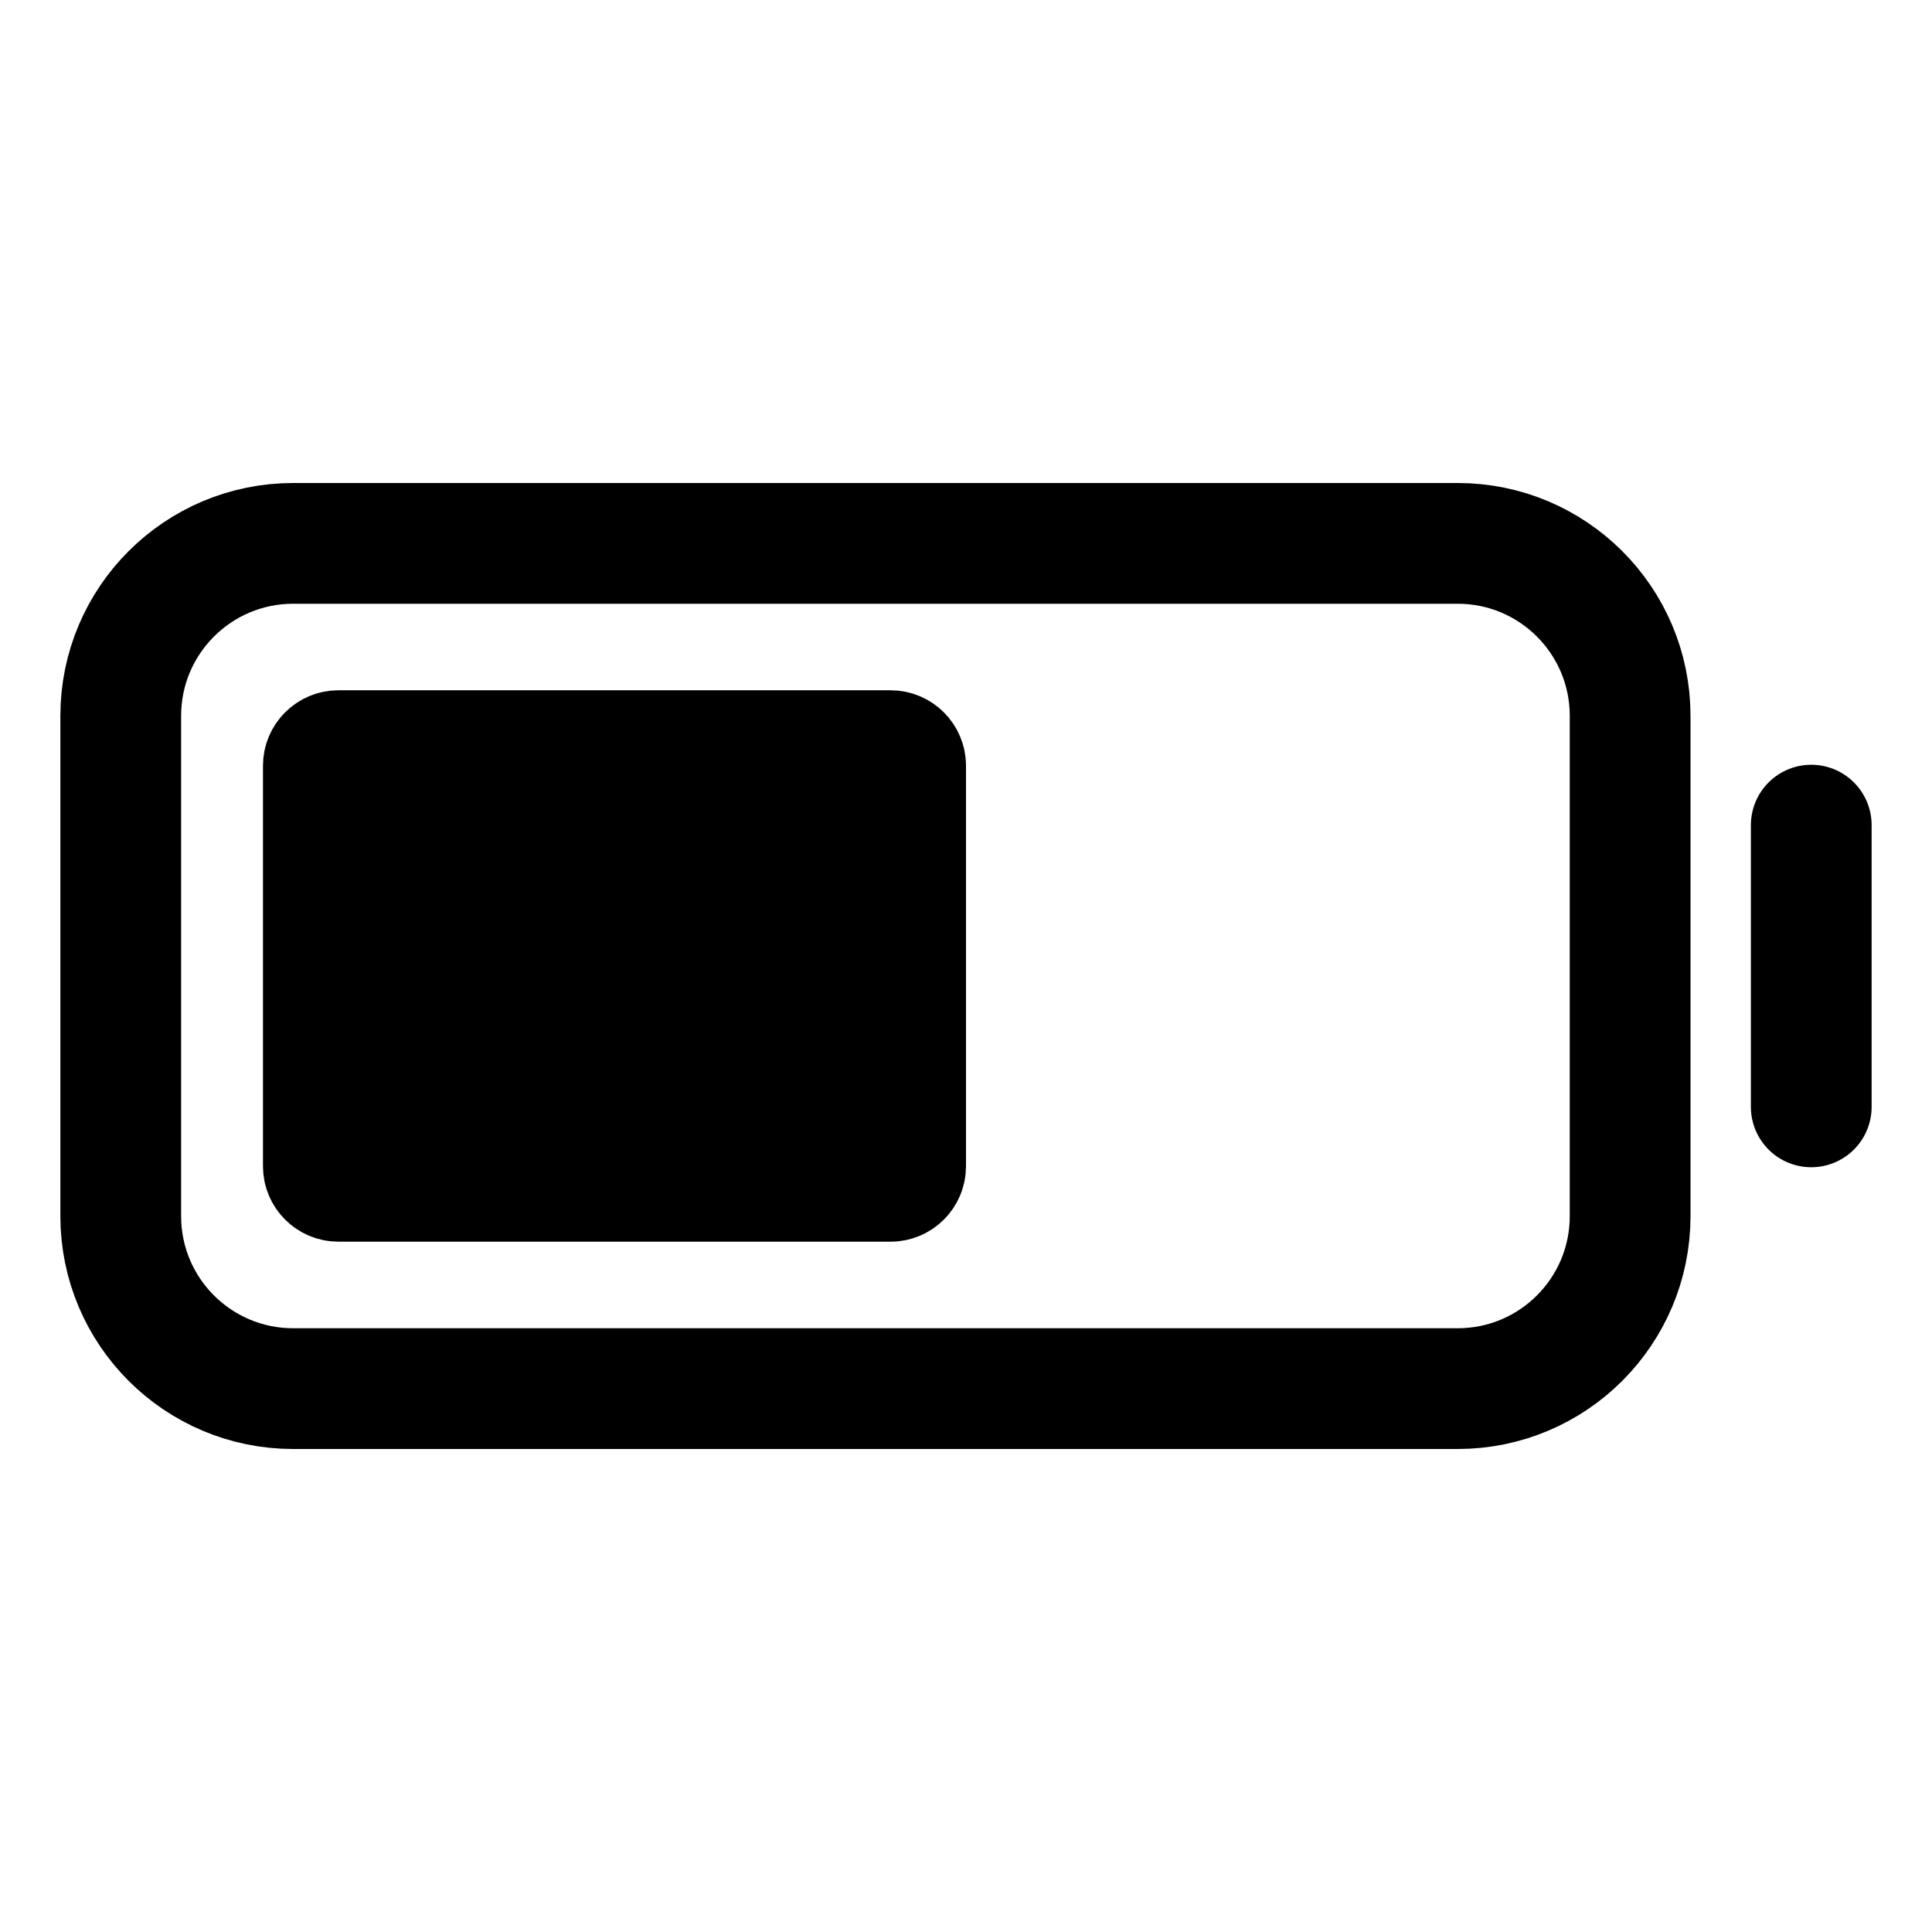
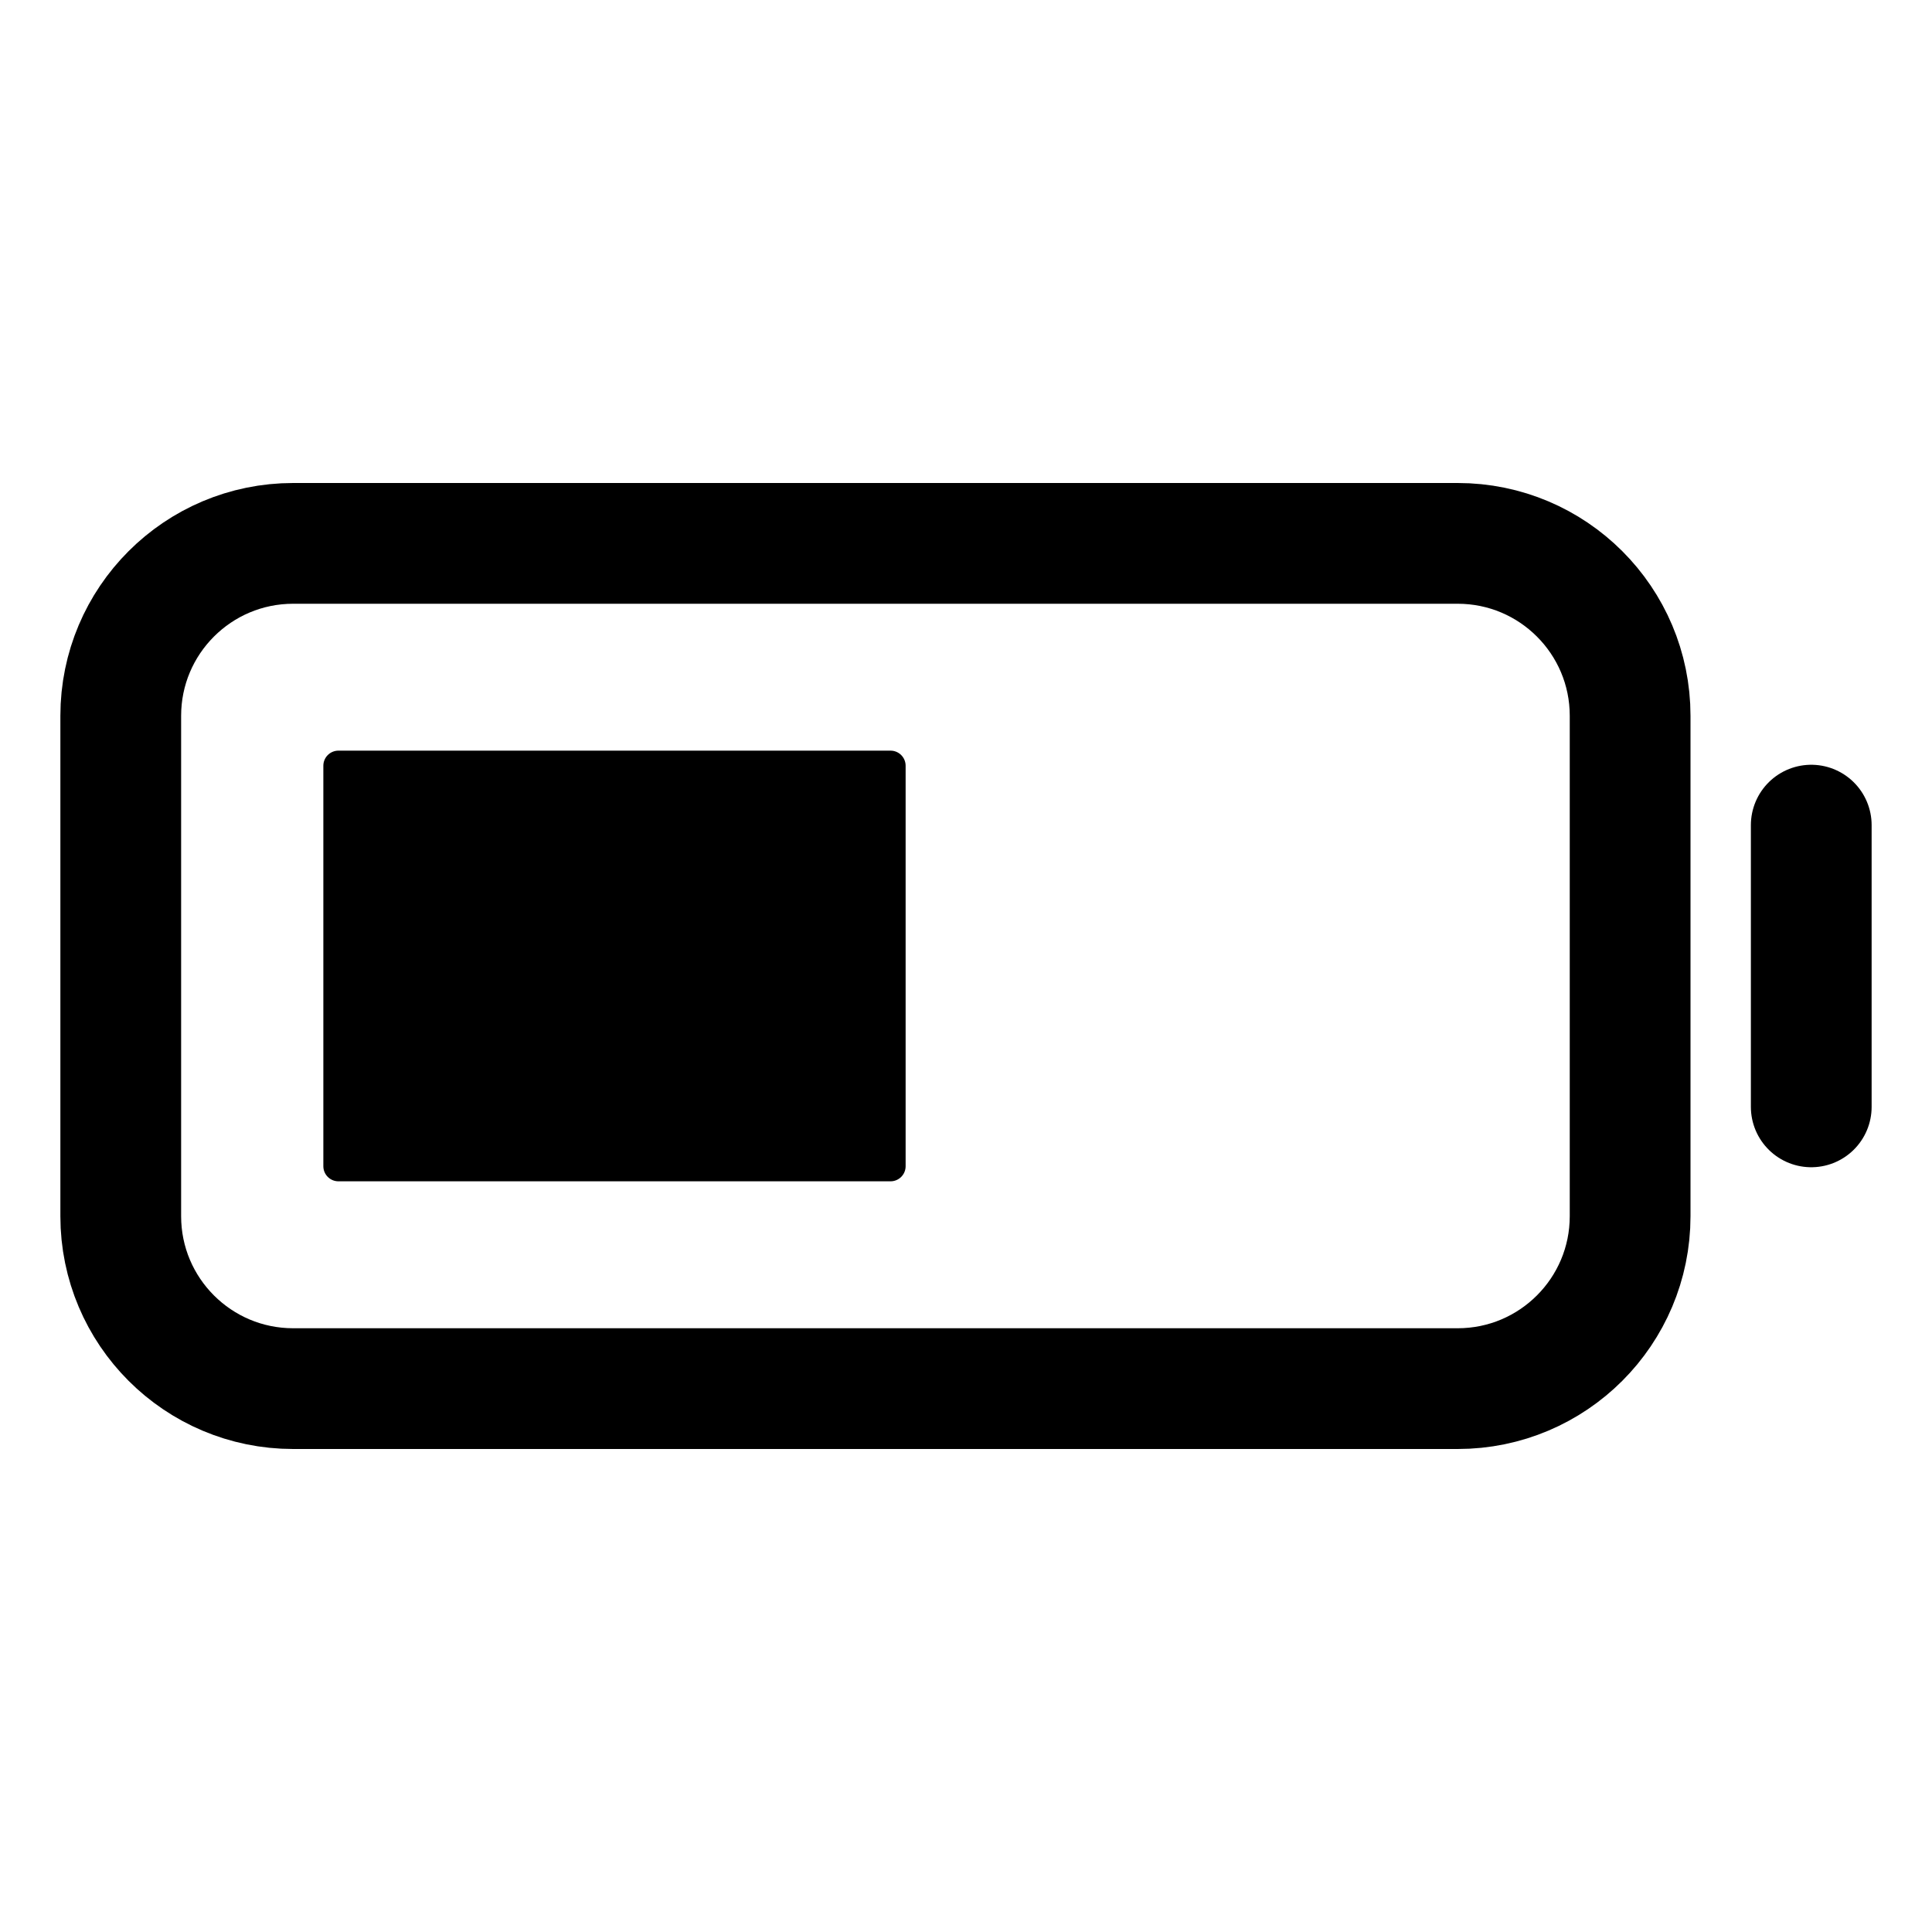
<svg xmlns="http://www.w3.org/2000/svg" width="512" height="512" viewBox="0 0 512 512">
  <rect x="32" y="144" width="400" height="224" rx="45.7" ry="45.7" style="fill:none;stroke:#000;stroke-linecap:square;stroke-miterlimit:10;stroke-width:32px" />
-   <rect x="85.69" y="198.93" width="154.31" height="114.13" rx="4" ry="4" style="stroke:#000;stroke-linecap:square;stroke-miterlimit:10;stroke-width:32px" />
+   <rect x="85.69" y="198.93" width="154.31" height="114.13" rx="4" ry="4" style="fill:#000;stroke-linecap:square;stroke-miterlimit:10;stroke-width:32px" />
  <line x1="480" y1="218.67" x2="480" y2="293.33" style="fill:none;stroke:#000;stroke-linecap:round;stroke-miterlimit:10;stroke-width:32px" />
</svg>
